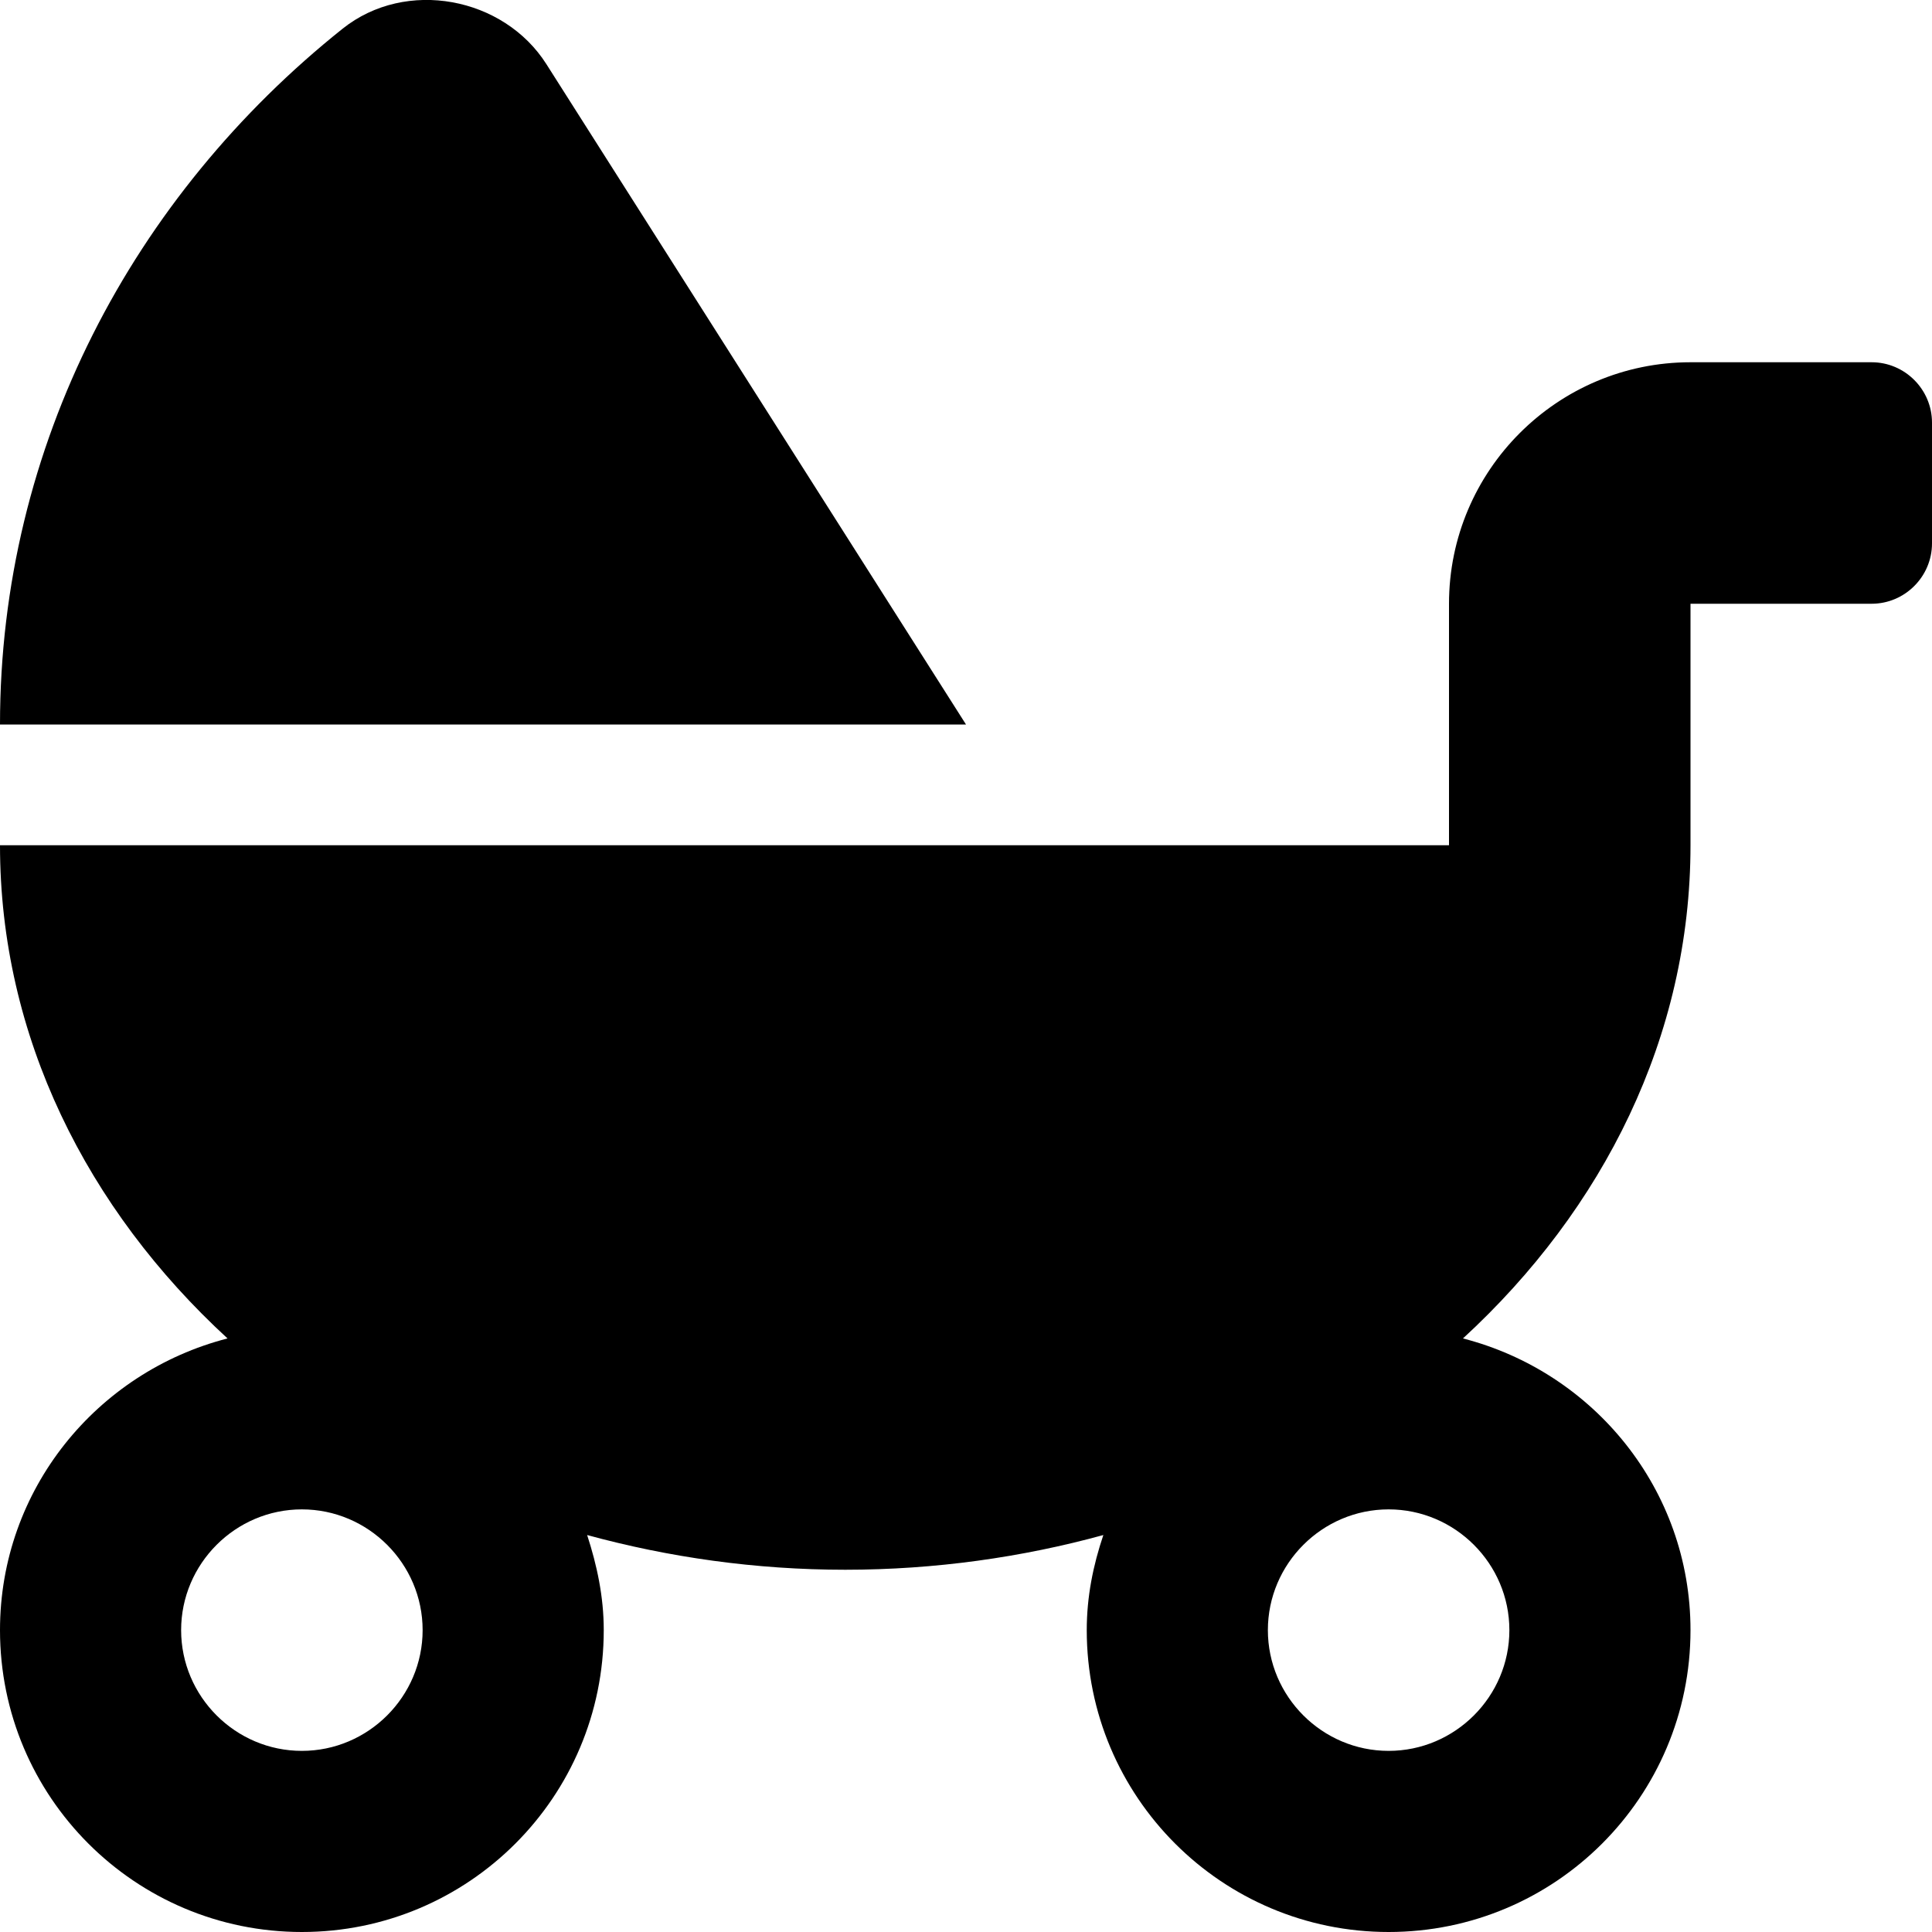
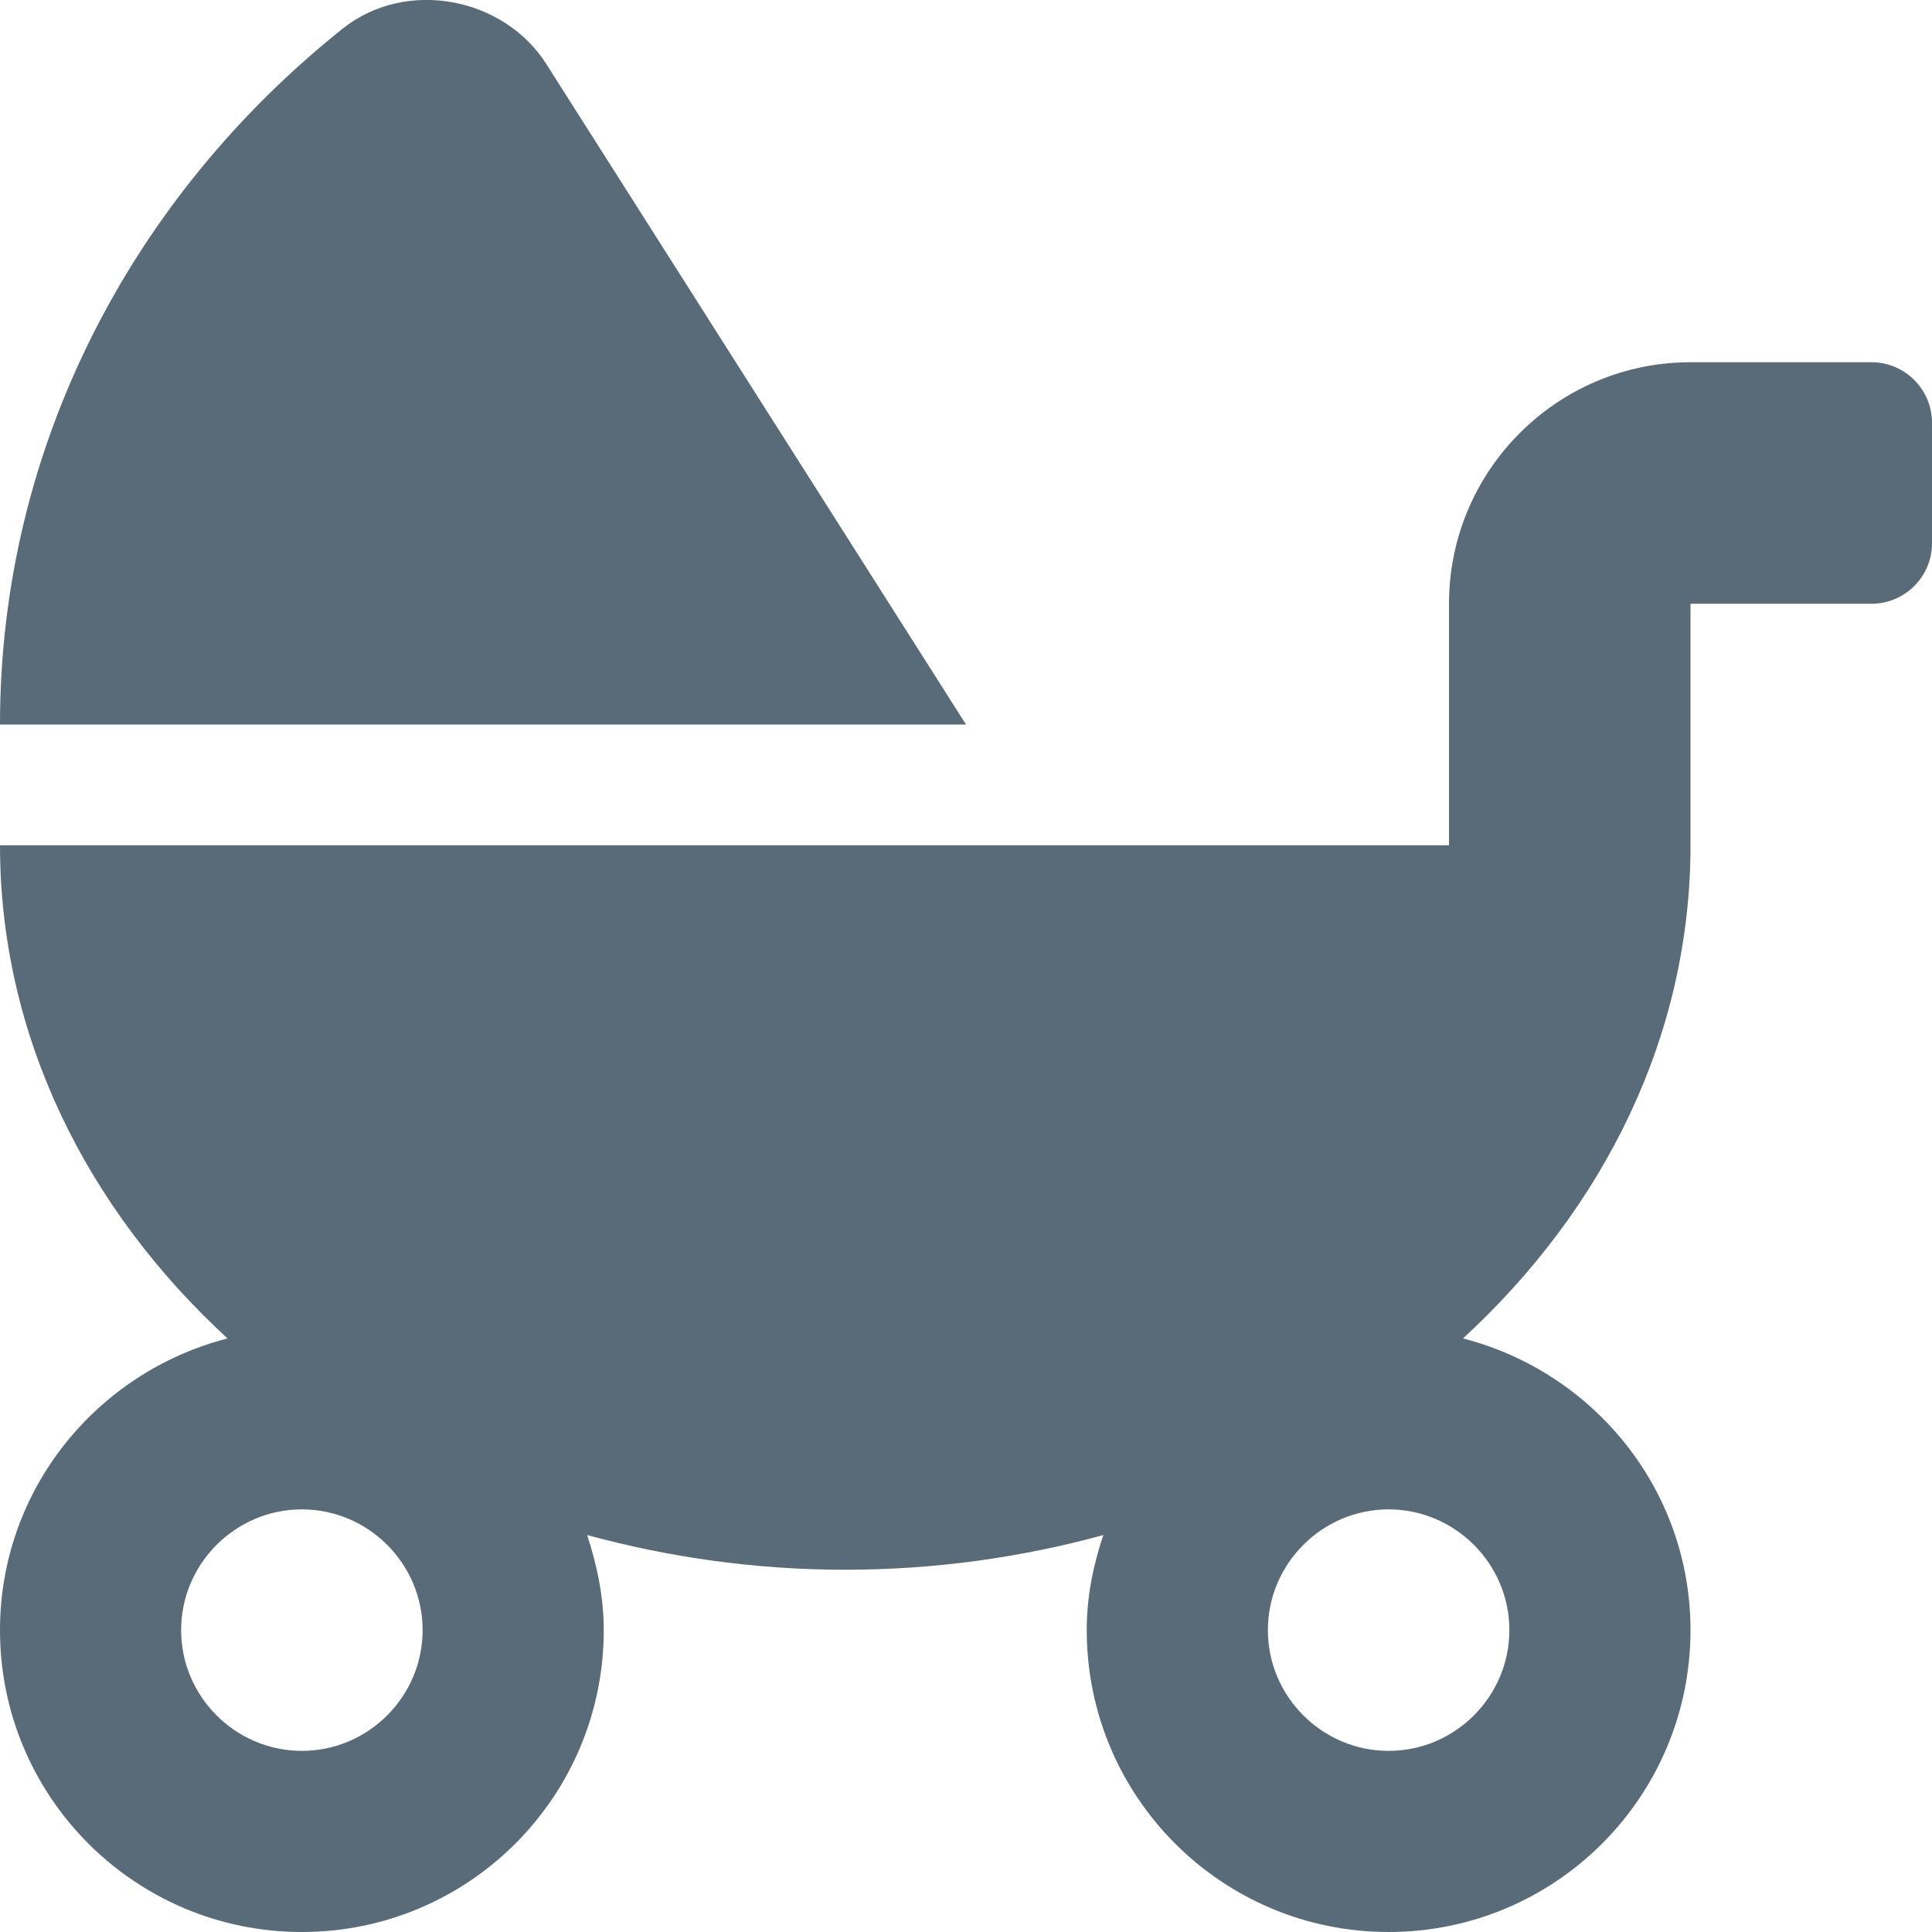
<svg xmlns="http://www.w3.org/2000/svg" aria-hidden="true" focusable="false" data-prefix="fas" data-icon="baby-carriage" class="svg-inline--fa fa-baby-carriage fa-w-16" role="img" viewBox="0 0 512 512">
-   <path fill="currentColor" d="M144.8 17c-11.3-17.8-37.2-22.8-54-9.4C35.3 51.9 0 118 0 192h256L144.8 17zM496 96h-48c-35.3 0-64 28.7-64 64v64H0c0 50.6 23 96.4 60.3 130.7C25.7 363.6 0 394.7 0 432c0 44.2 35.8 80 80 80s80-35.8 80-80c0-8.9-1.8-17.2-4.4-25.2 21.6 5.9 44.6 9.2 68.4 9.2s46.9-3.3 68.4-9.2c-2.7 8-4.4 16.3-4.4 25.2 0 44.2 35.8 80 80 80s80-35.8 80-80c0-37.3-25.7-68.4-60.3-77.3C425 320.4 448 274.6 448 224v-64h48c8.8 0 16-7.2 16-16v-32c0-8.8-7.2-16-16-16zM80 464c-17.6 0-32-14.4-32-32s14.4-32 32-32 32 14.4 32 32-14.4 32-32 32zm320-32c0 17.6-14.4 32-32 32s-32-14.4-32-32 14.4-32 32-32 32 14.4 32 32z" />
+   <path fill="#596b78" d="M144.8 17c-11.3-17.8-37.2-22.8-54-9.4C35.3 51.9 0 118 0 192h256L144.8 17zM496 96h-48c-35.3 0-64 28.7-64 64v64H0c0 50.6 23 96.4 60.3 130.7C25.7 363.6 0 394.7 0 432c0 44.2 35.8 80 80 80s80-35.8 80-80c0-8.9-1.8-17.2-4.4-25.2 21.6 5.9 44.6 9.2 68.4 9.2s46.9-3.3 68.4-9.2c-2.7 8-4.4 16.3-4.4 25.2 0 44.2 35.8 80 80 80s80-35.8 80-80c0-37.3-25.7-68.4-60.3-77.3C425 320.4 448 274.6 448 224v-64h48c8.8 0 16-7.2 16-16v-32c0-8.8-7.2-16-16-16zM80 464c-17.6 0-32-14.4-32-32s14.4-32 32-32 32 14.4 32 32-14.4 32-32 32zm320-32c0 17.6-14.4 32-32 32s-32-14.4-32-32 14.4-32 32-32 32 14.4 32 32z" />
</svg>
